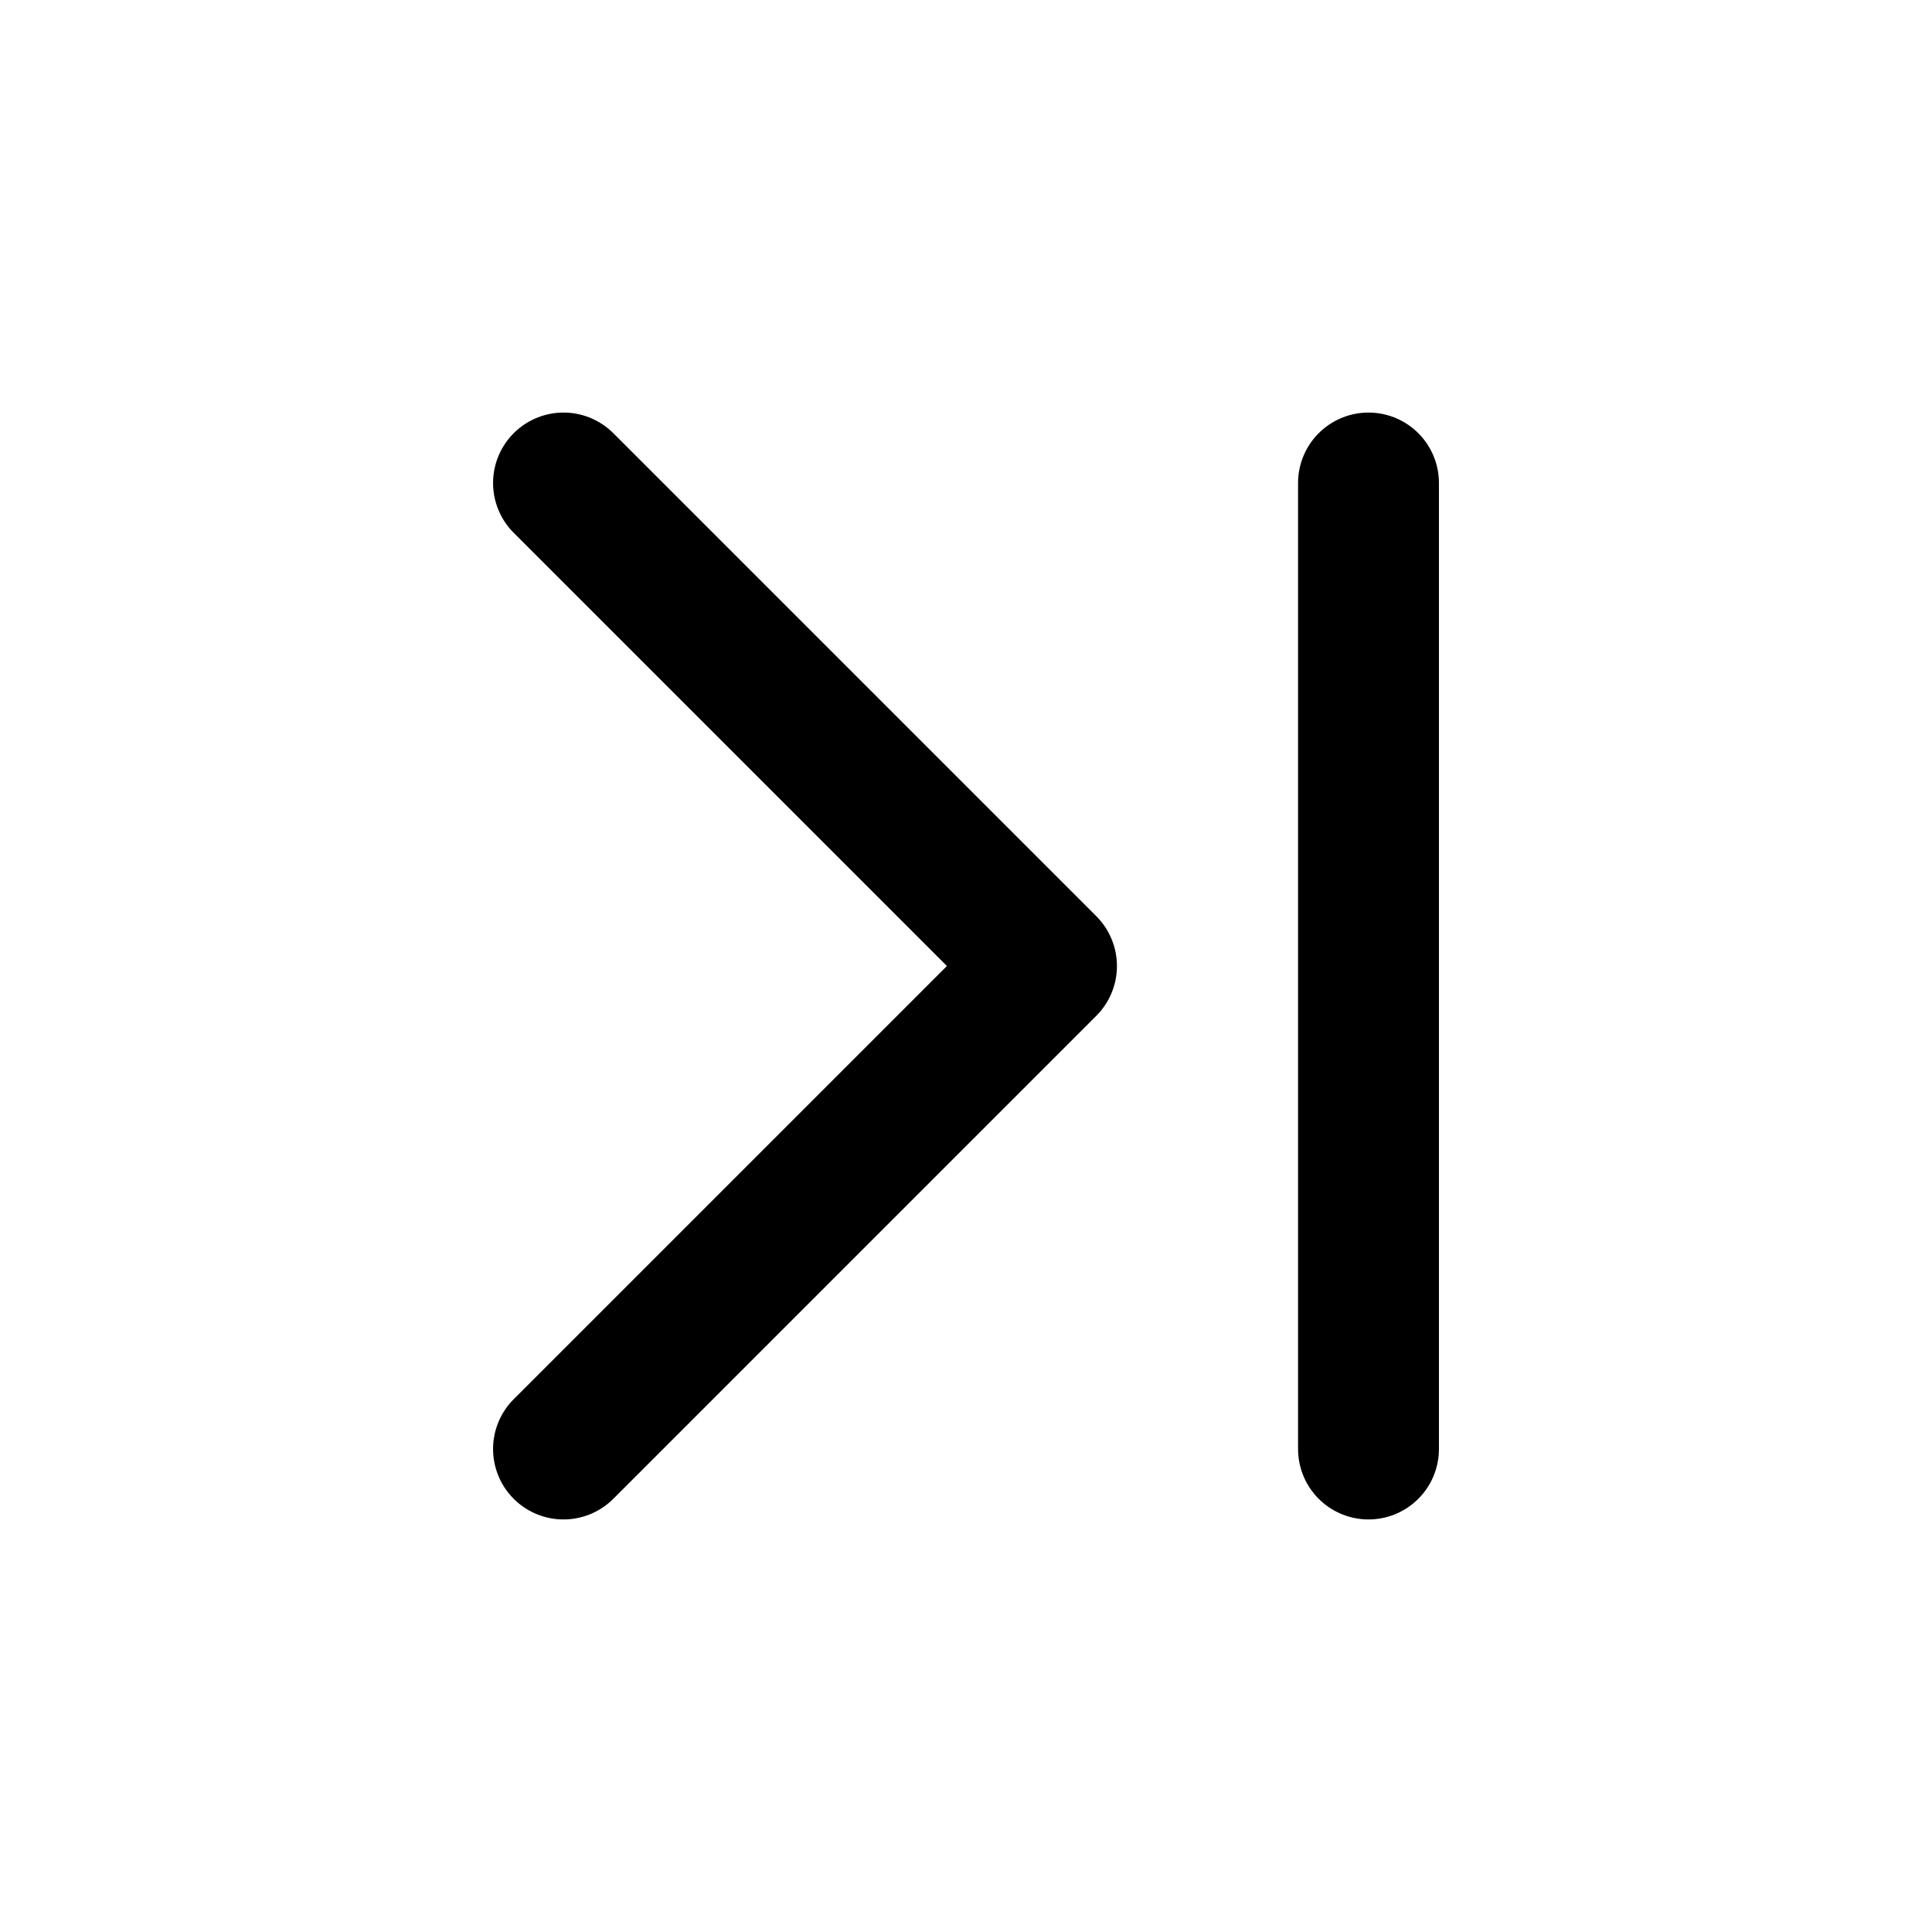
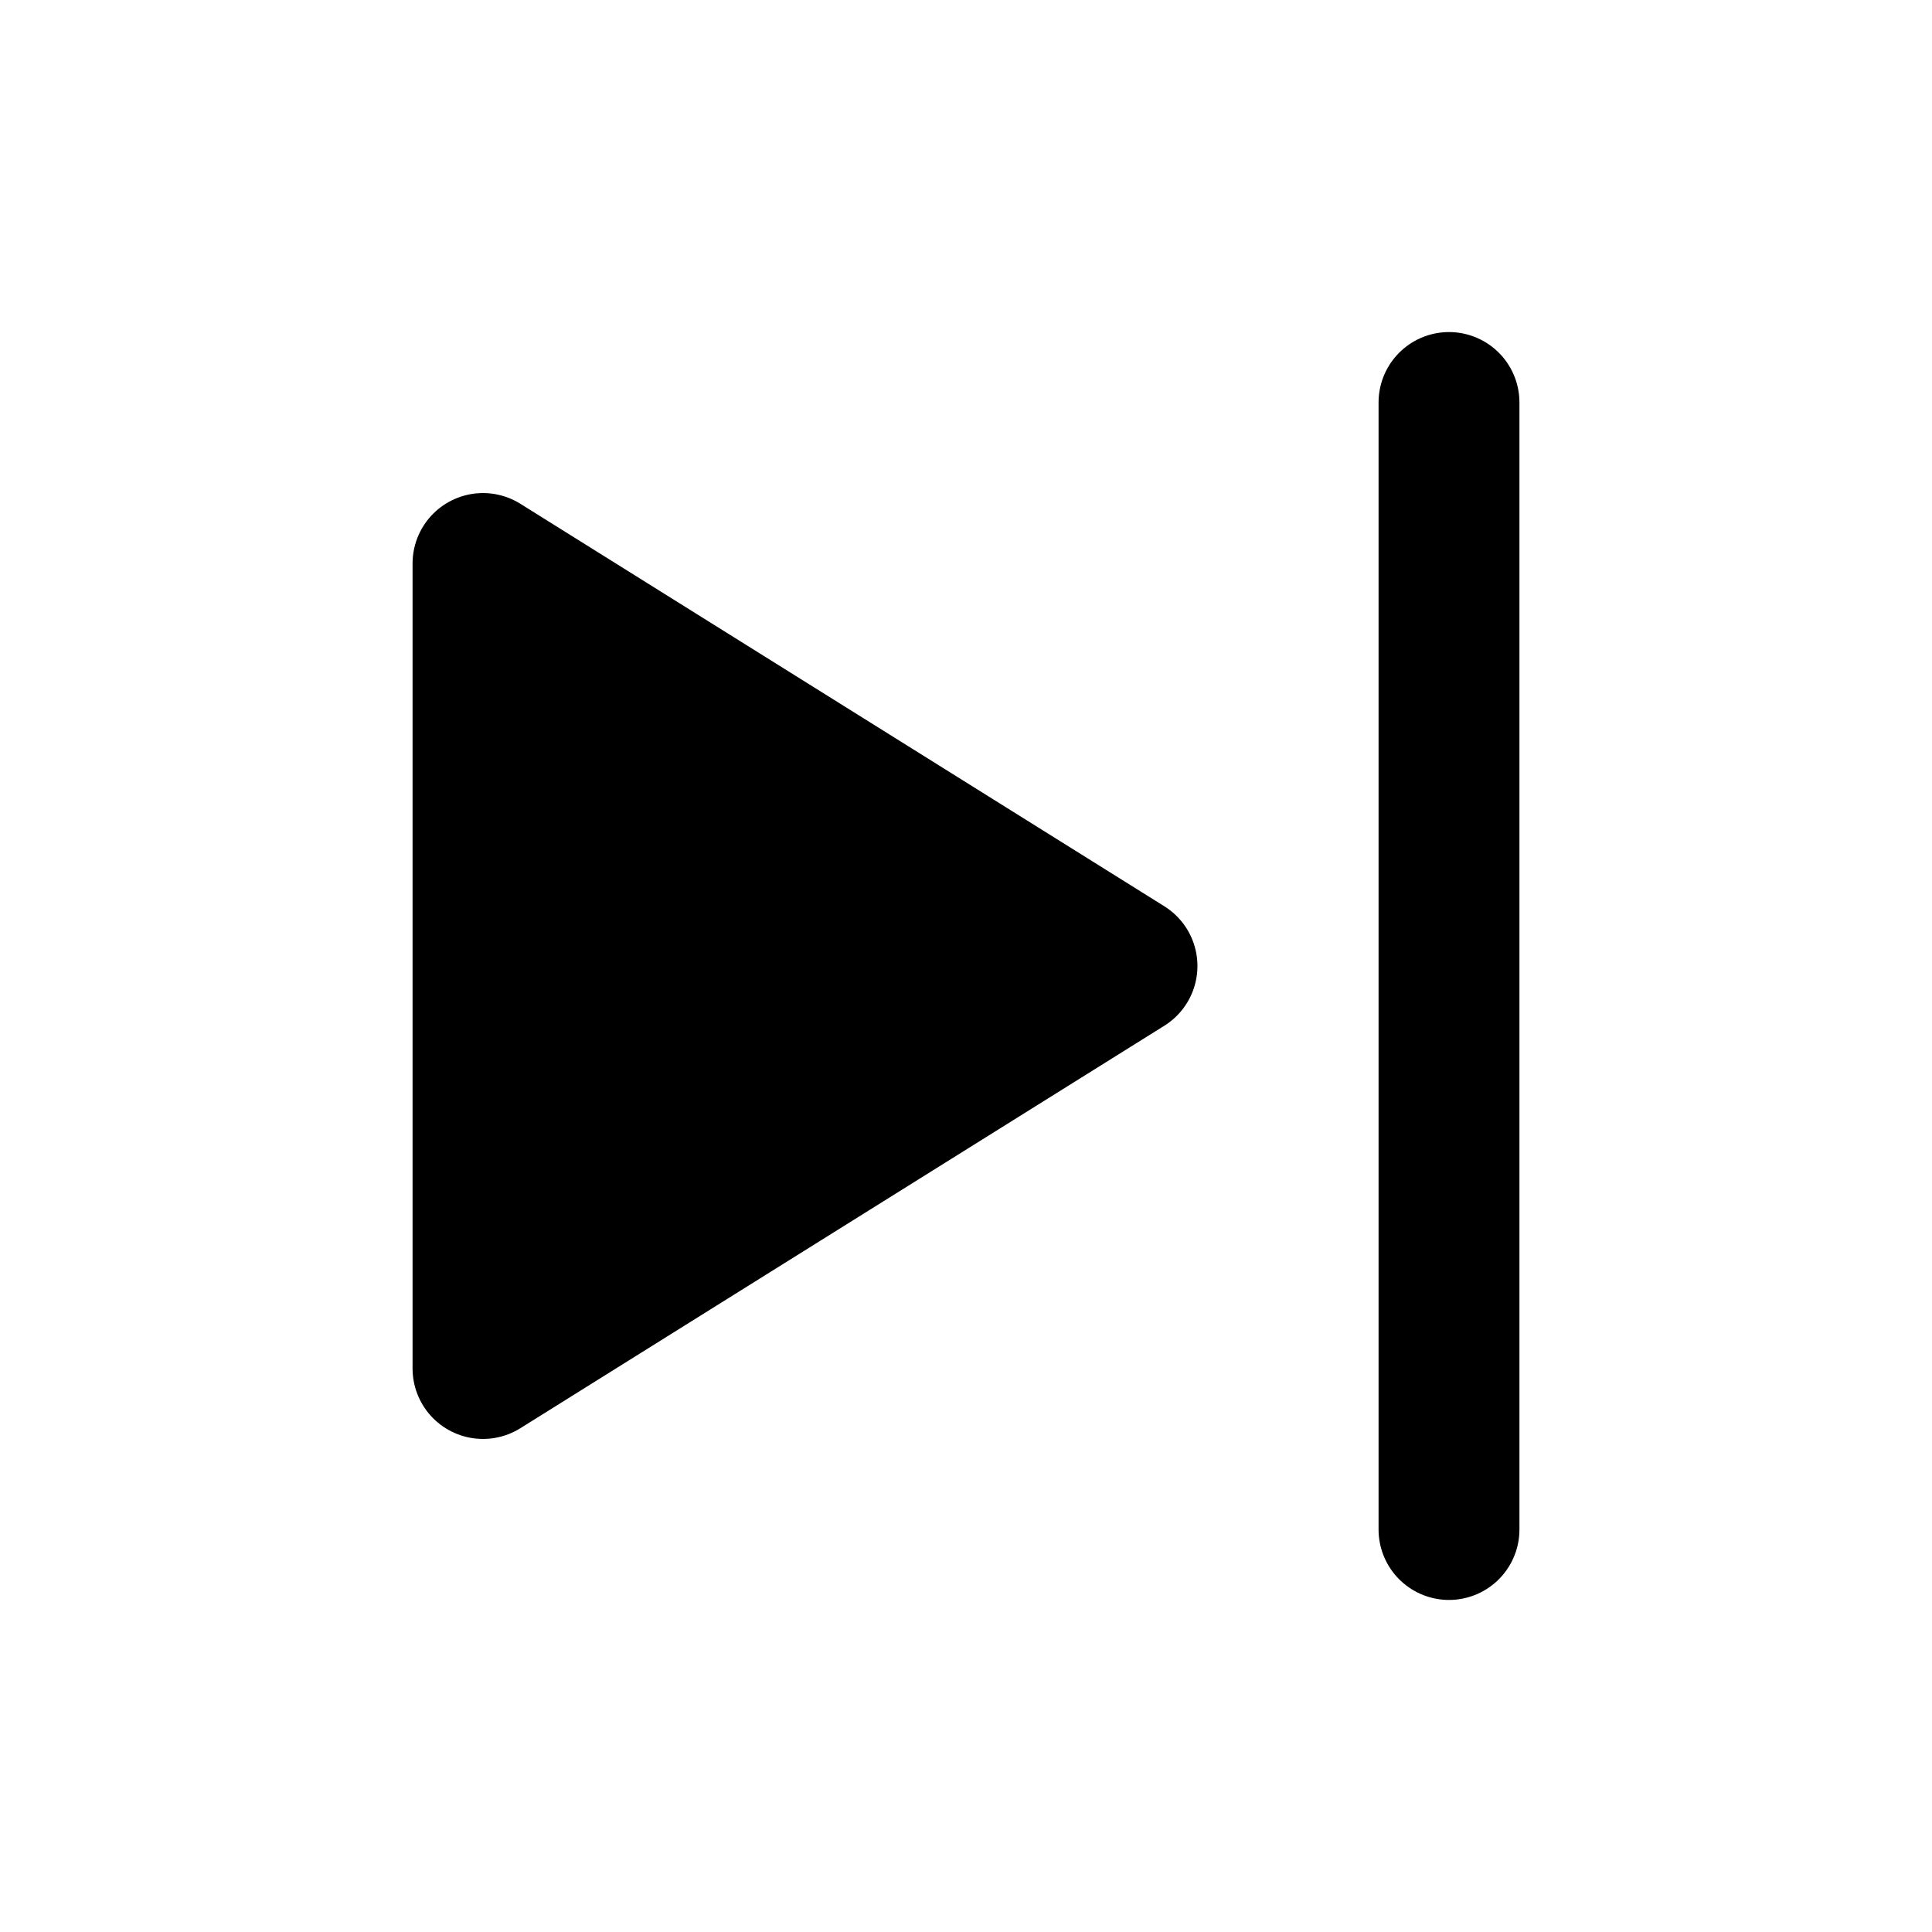
<svg xmlns="http://www.w3.org/2000/svg" width="24" height="24" viewBox="0 0 24 24" fill="none" stroke="currentColor" stroke-width="1.75" stroke-linecap="round" stroke-linejoin="round">
-   <path d="m7 18 6-6-6-6" />
-   <path d="M17 6v12" />
+   <path d="M18 5v14" />
+   <path d="M6 7l8 5-8 5Z" fill="currentColor" />
</svg>
